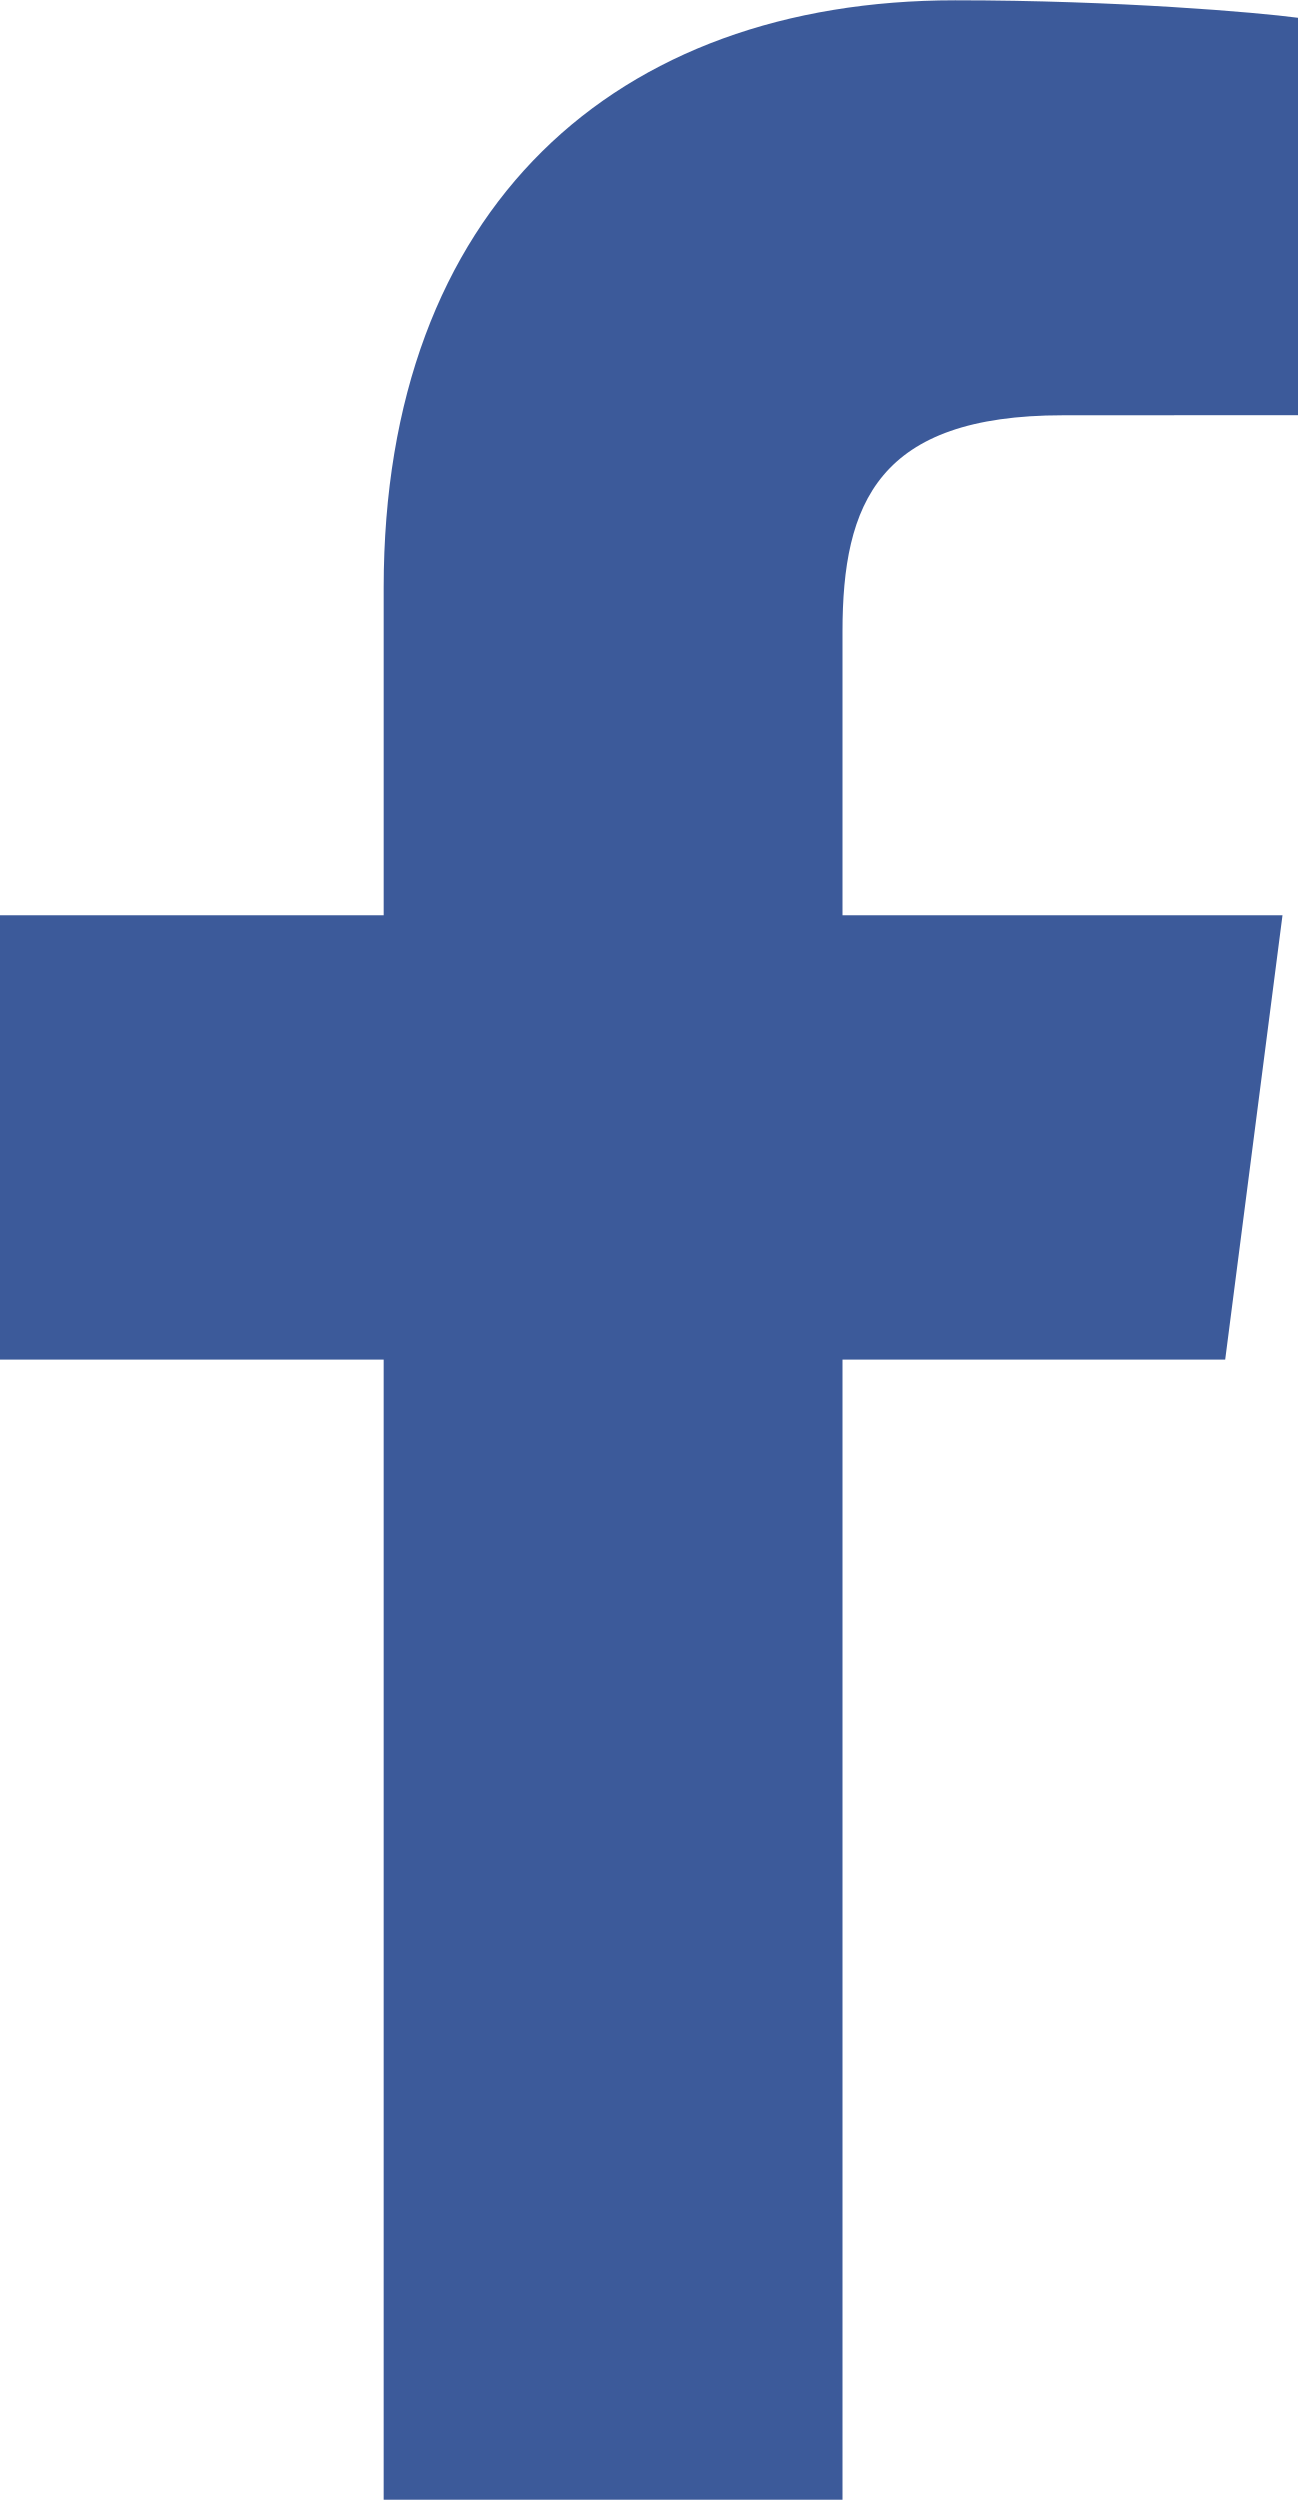
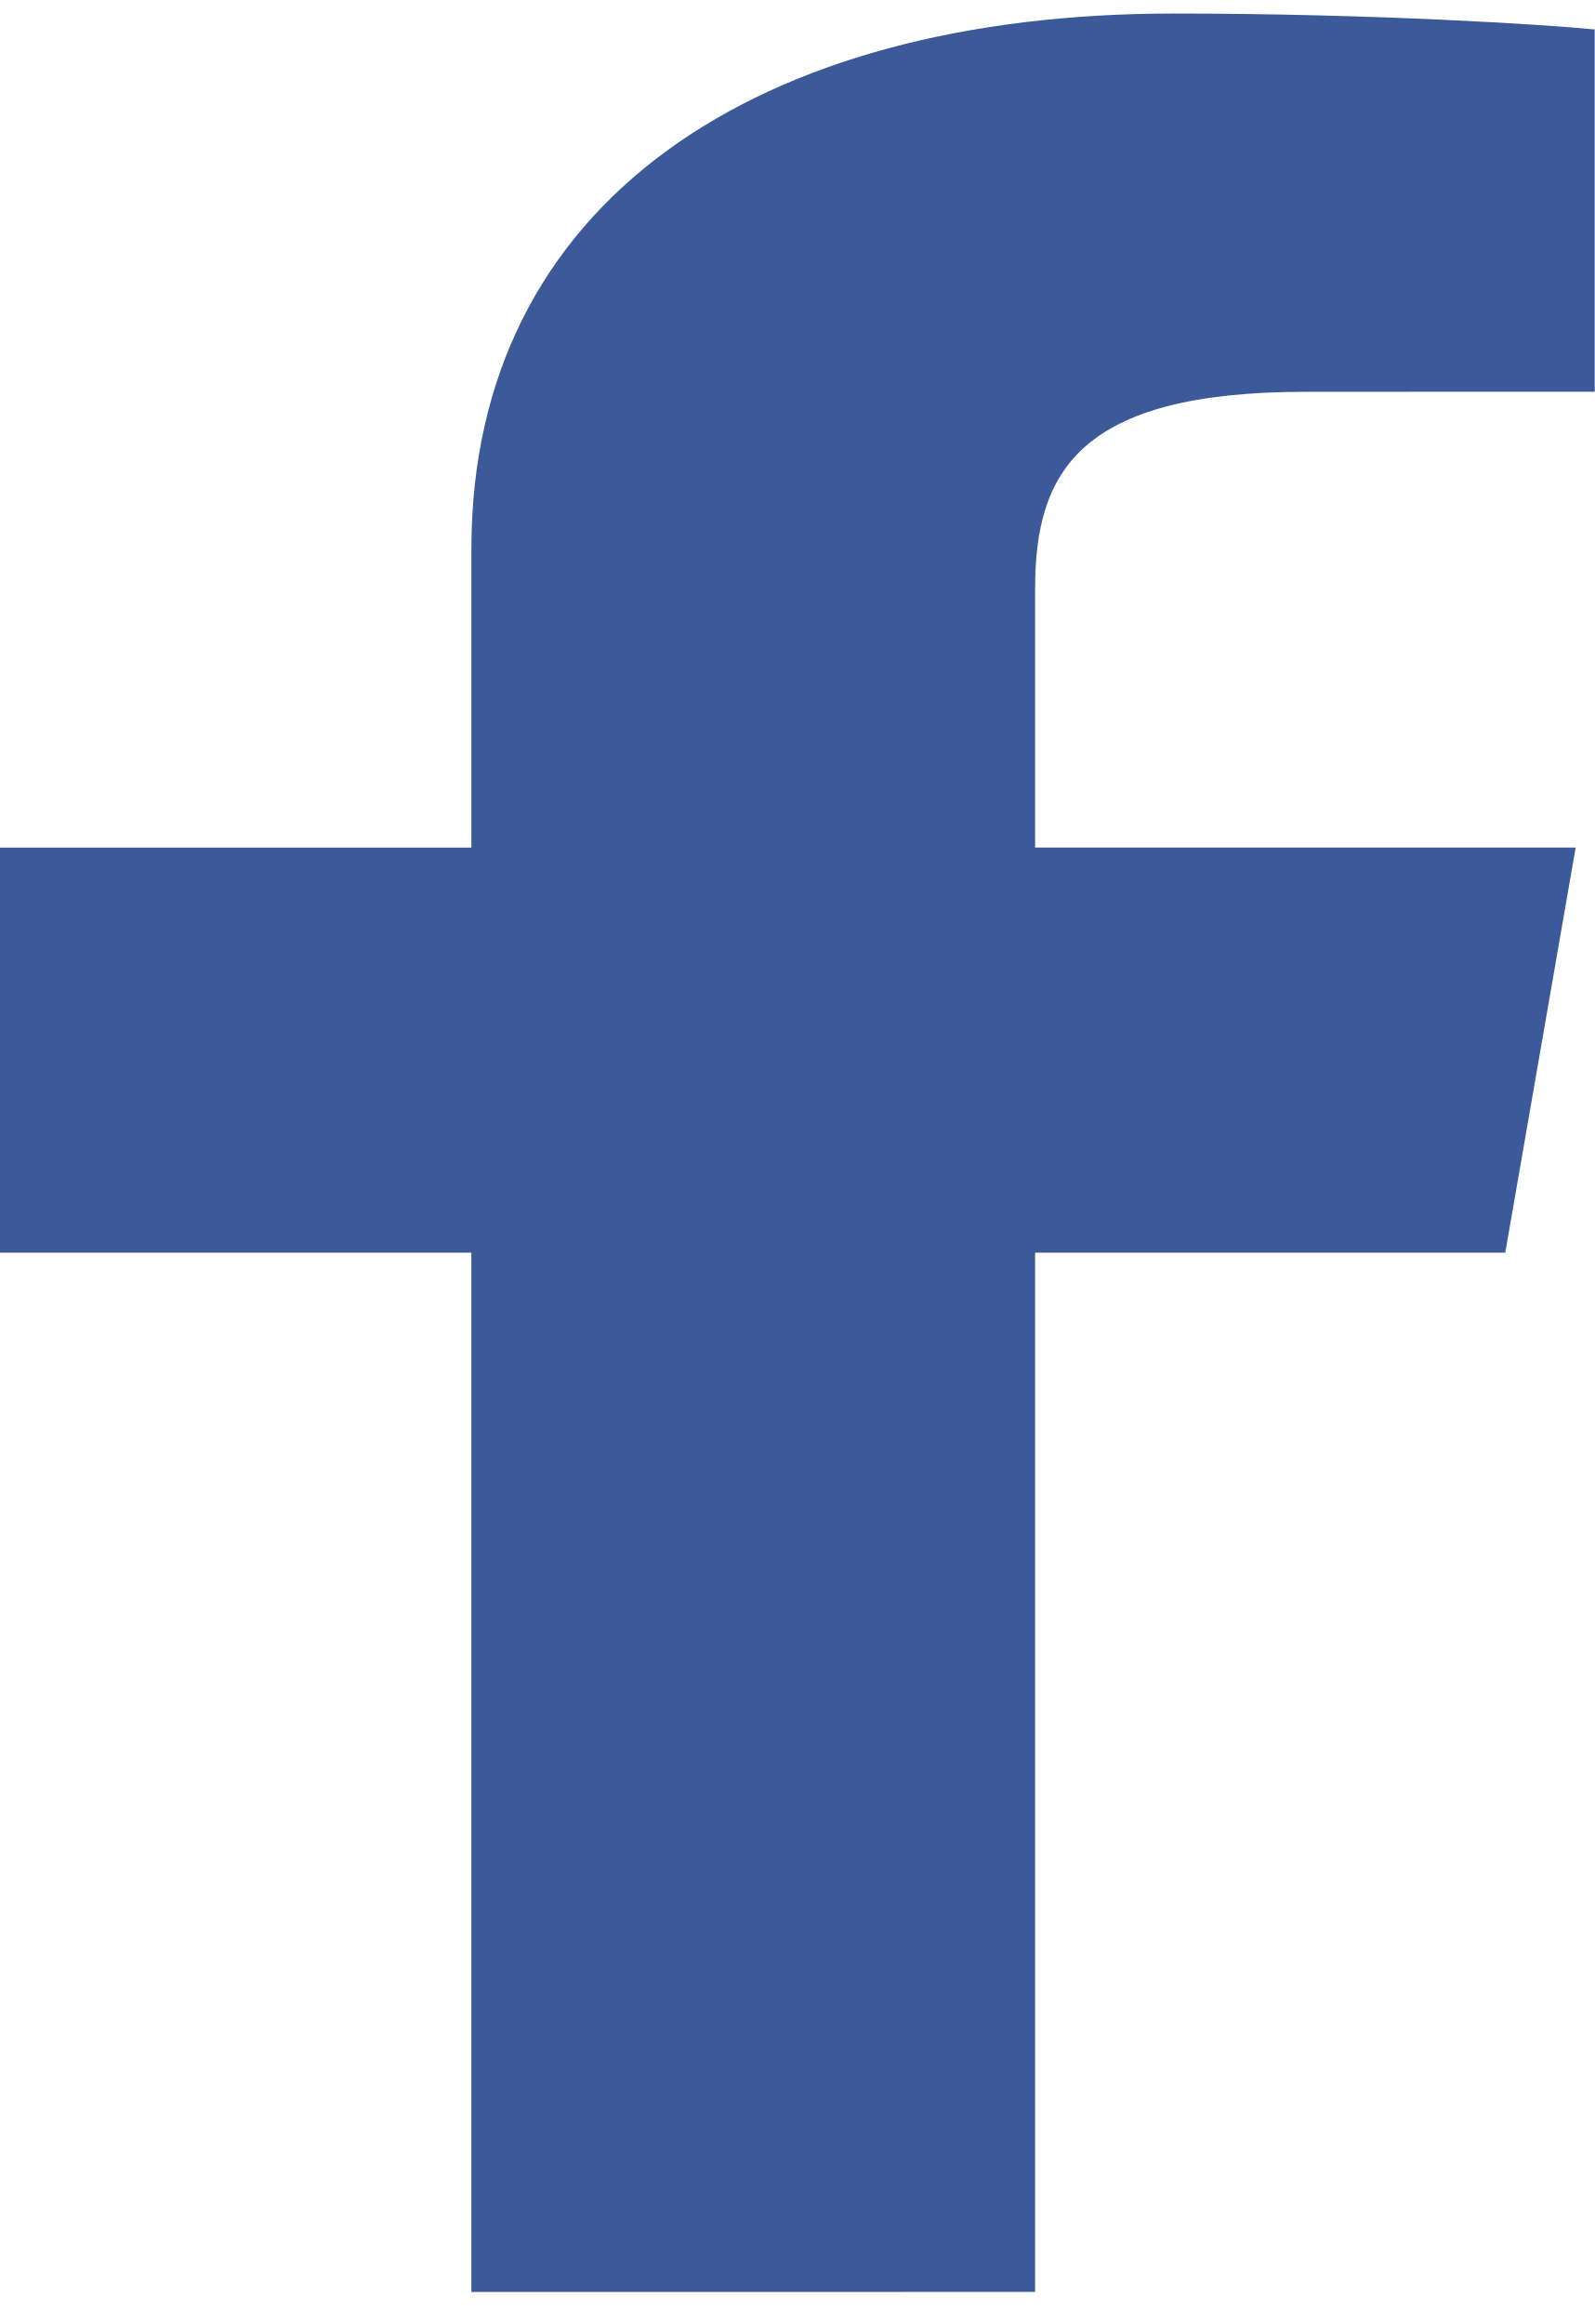
- <svg xmlns="http://www.w3.org/2000/svg" width="1298" height="2500" viewBox="88.428 12.828 107.543 207.085">
-   <path d="M158.232 219.912v-94.461h31.707l4.747-36.813h-36.454V65.134c0-10.658 2.96-17.922 18.245-17.922l19.494-.009V14.278c-3.373-.447-14.944-1.449-28.406-1.449-28.106 0-47.348 17.155-47.348 48.661v27.149H88.428v36.813h31.788v94.461l38.016-.001z" fill="#3c5a9a" />
+ <svg xmlns="http://www.w3.org/2000/svg" width="35" height="51" viewBox="0 0 35 51" fill="none">
+   <path d="M22.718 50.296V27.489H33.037L34.582 18.6H22.718V12.925C22.718 10.352 23.681 8.598 28.656 8.598L35 8.596V0.646C33.902 0.538 30.137 0.297 25.755 0.297C16.608 0.297 10.346 4.439 10.346 12.046V18.601H3.05176e-05V27.489H10.345V50.297L22.718 50.296Z" fill="#3C5A9A" />
</svg>
